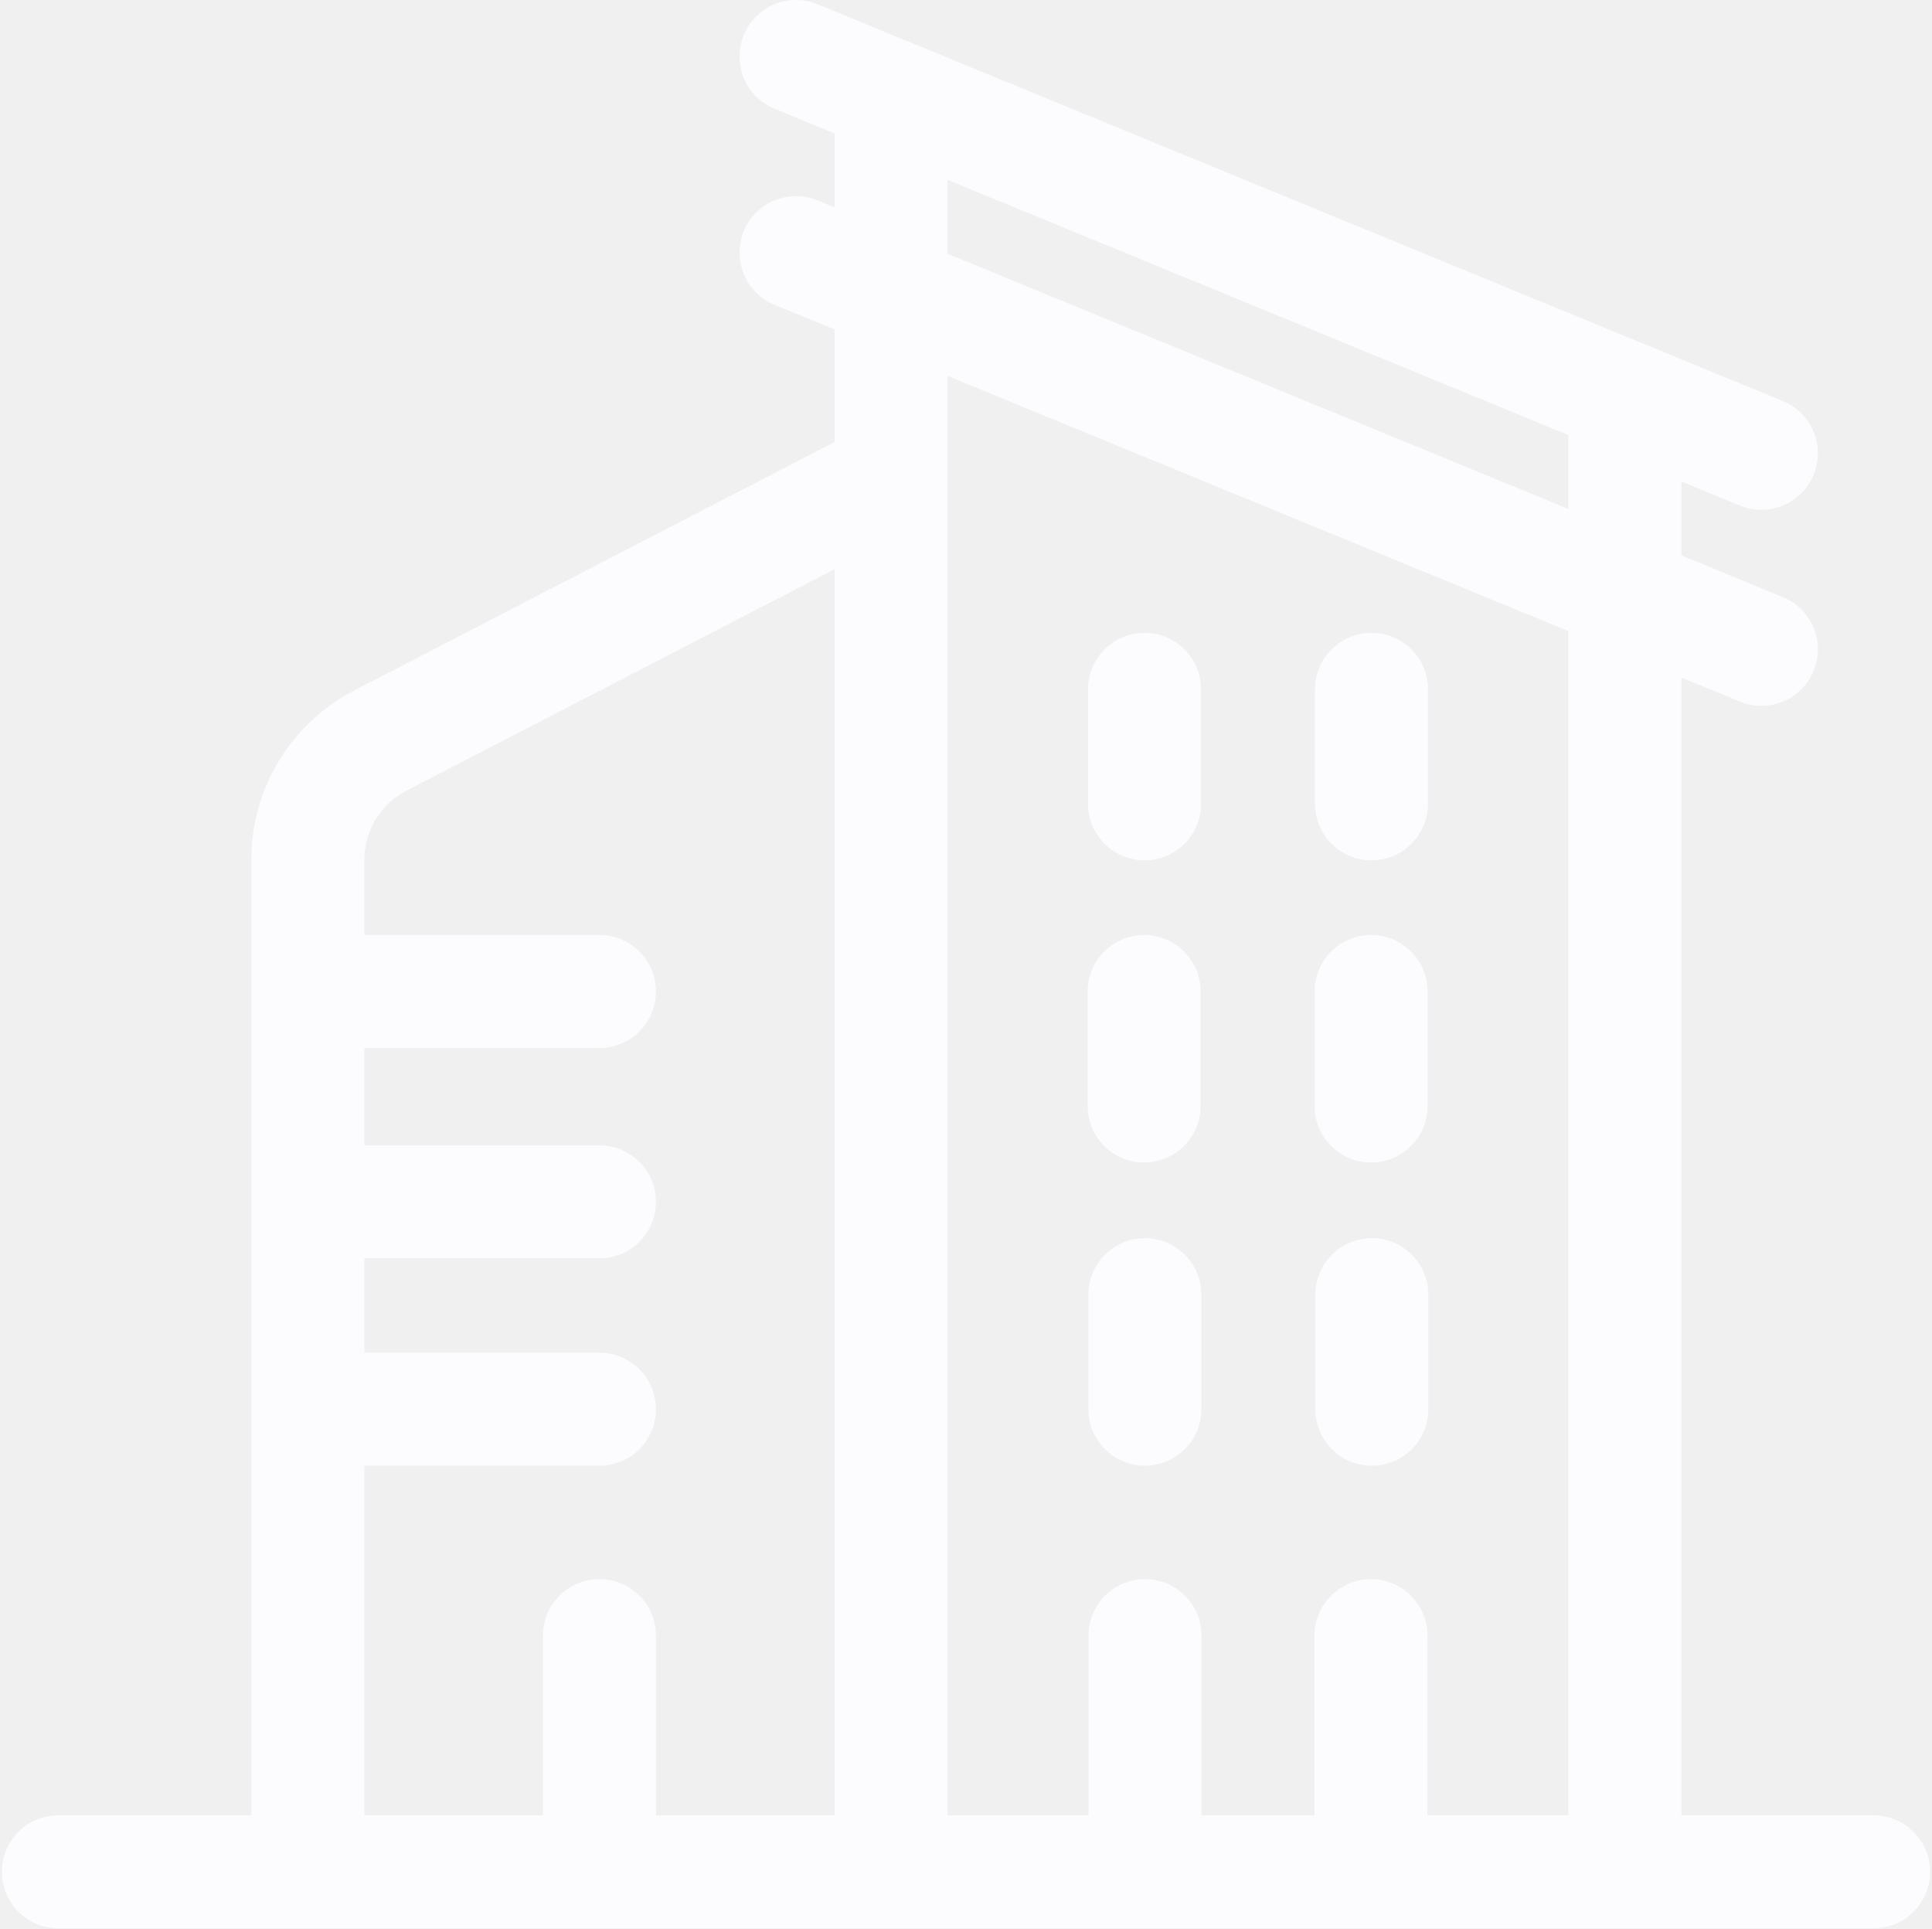
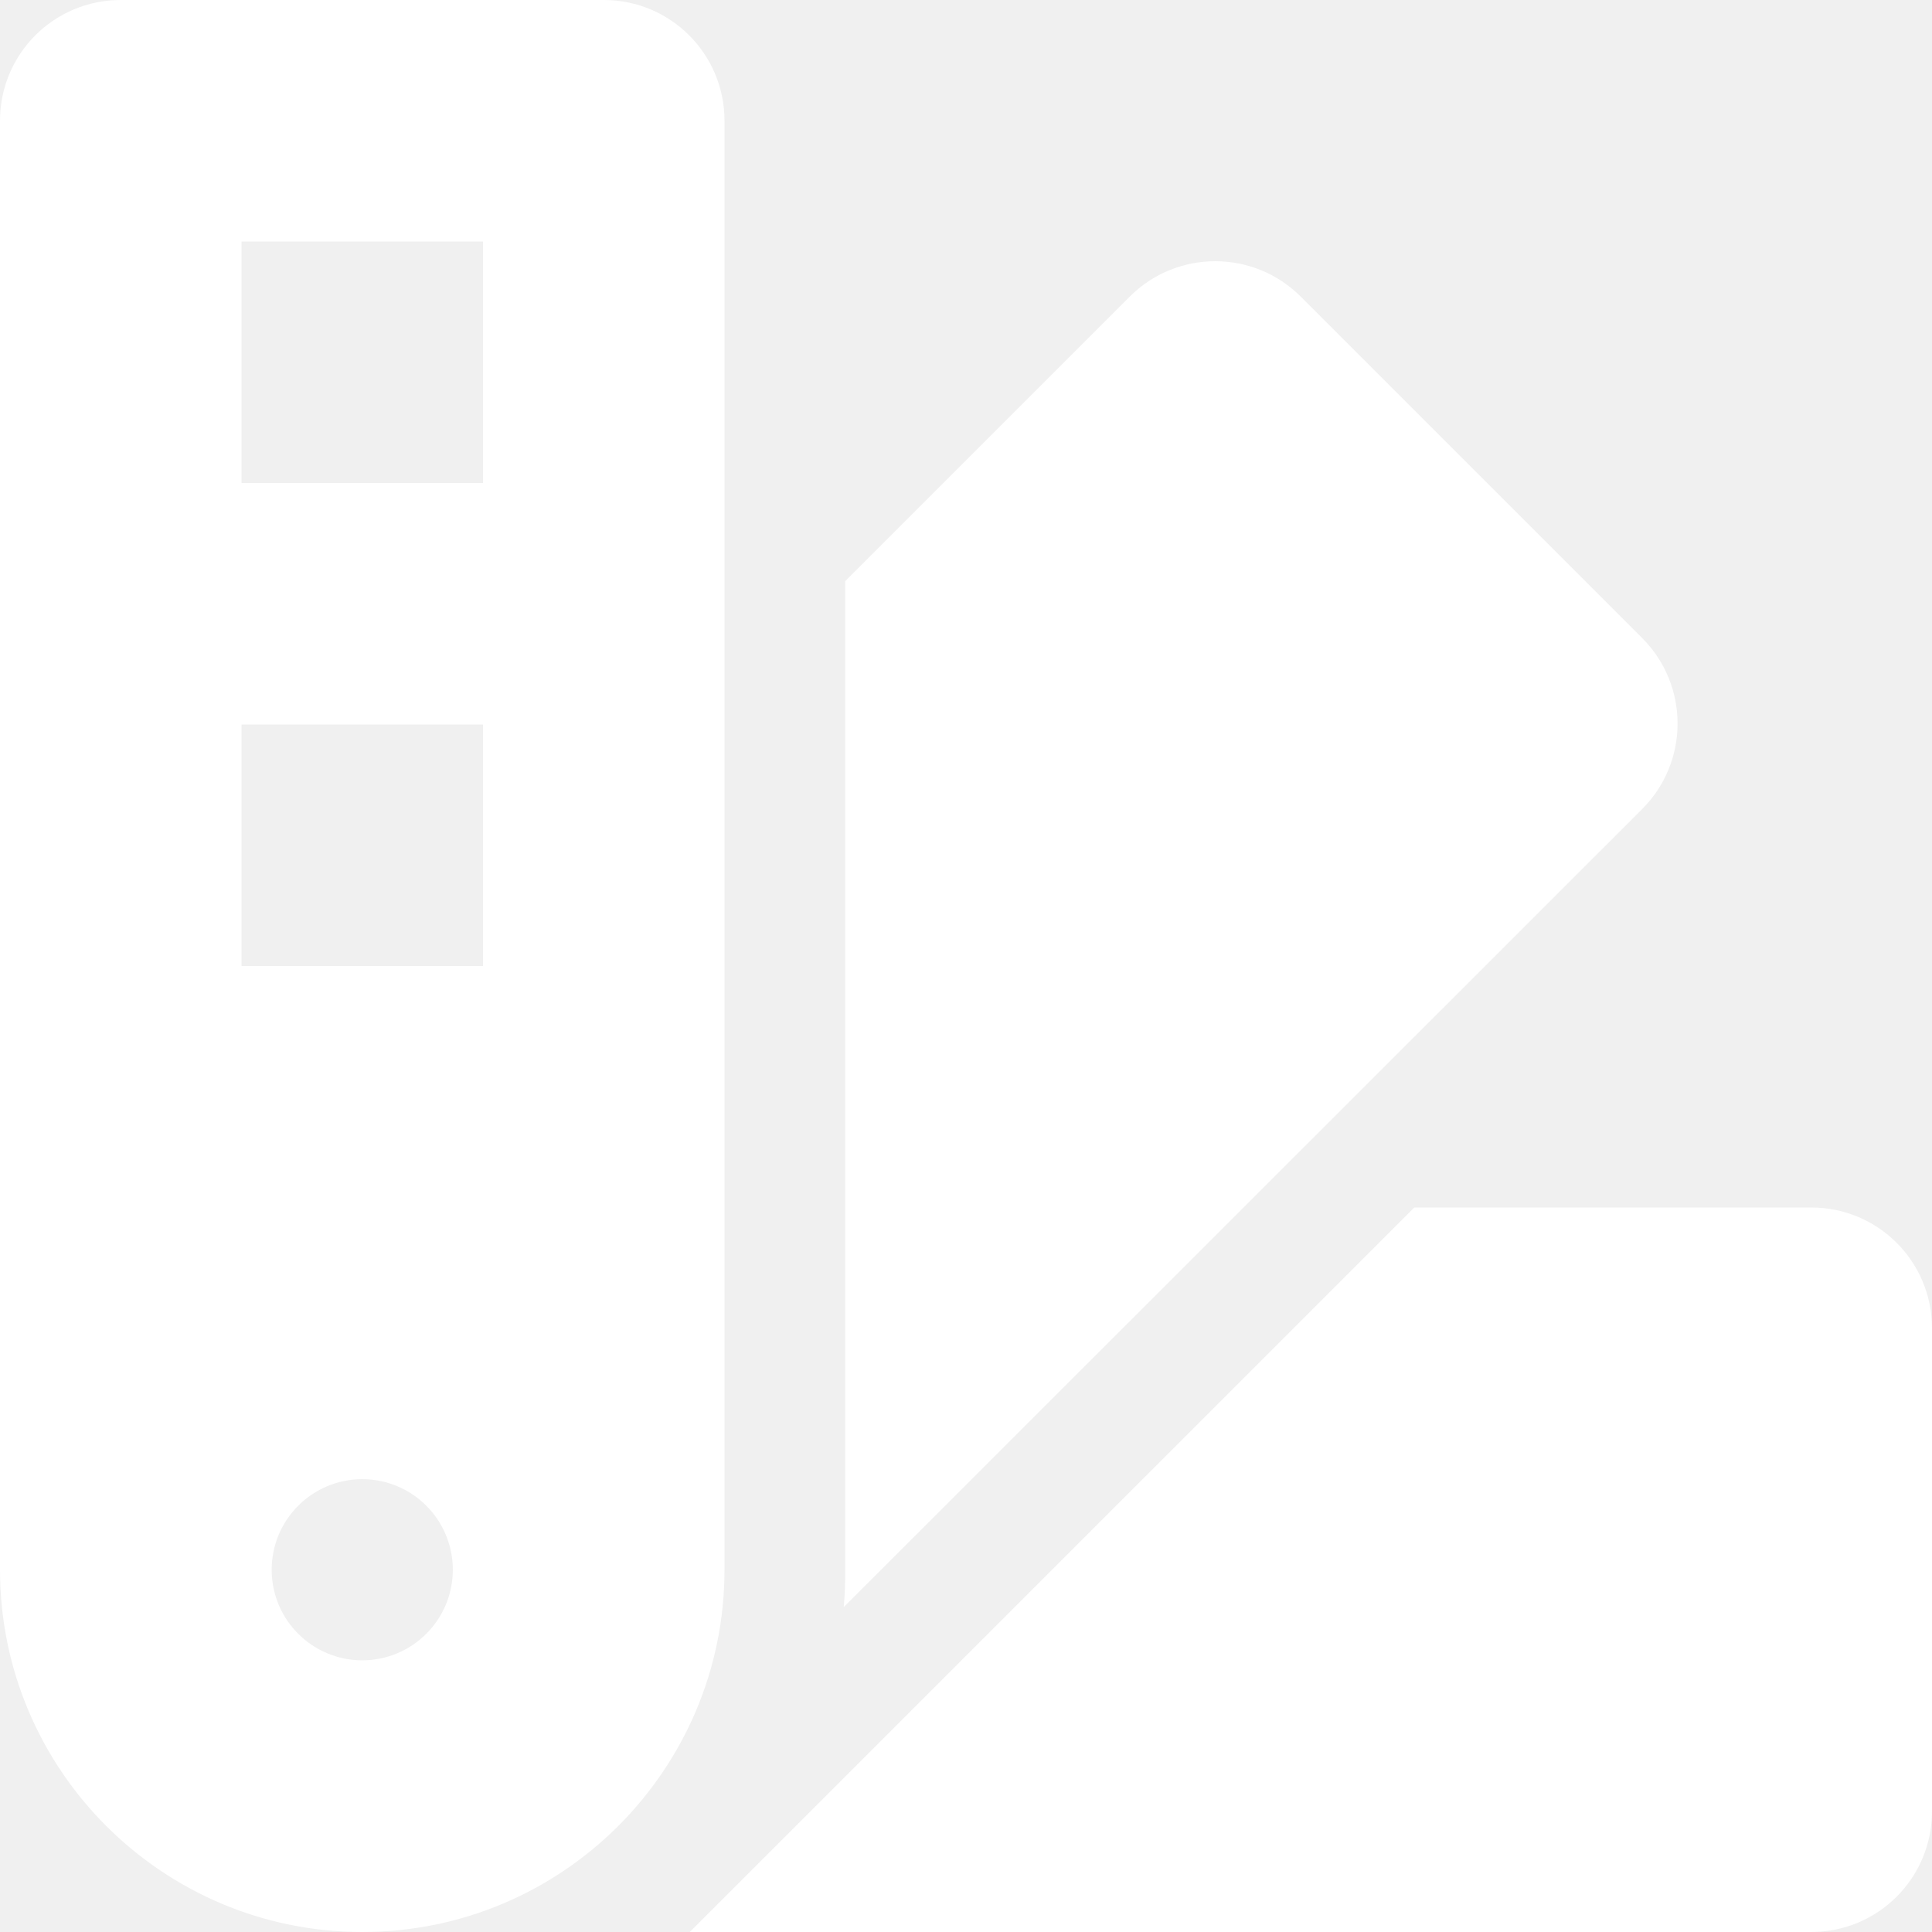
- <svg xmlns="http://www.w3.org/2000/svg" width="513px" height="512px" viewBox="0 0 513 512" version="1.1">
-   <g id="Page-1" stroke="none" stroke-width="1" fill="none" fill-rule="evenodd">
-     <g id="icon-1" fill="#FCFCFE" fill-rule="nonzero">
-       <path d="M497.496,482 L446.465,482 L446.465,179.906 L461.996,186.289 C463.863,187.059 465.793,187.422 467.691,187.422 C473.594,187.422 479.191,183.914 481.574,178.117 C484.723,170.457 481.062,161.691 473.402,158.543 L446.465,147.473 L446.465,127.848 L461.996,134.23 C463.859,134.996 465.793,135.359 467.691,135.359 C473.594,135.359 479.188,131.855 481.57,126.059 C484.723,118.398 481.062,109.633 473.398,106.484 L217.082,1.129 C209.422,-2.02 200.656,1.641 197.504,9.301 C194.355,16.965 198.016,25.727 205.676,28.879 L221.605,35.426 L221.605,55.047 L217.082,53.188 C209.422,50.043 200.656,53.699 197.508,61.359 C194.355,69.023 198.016,77.789 205.68,80.938 L221.605,87.484 L221.605,117.359 L94.148,183.277 C77.242,192.02 66.742,209.281 66.742,228.324 L66.742,482 L15.5,482 C7.215,482 0.5,488.715 0.5,497 C0.5,505.285 7.215,512 15.5,512 L497.496,512 C505.781,512 512.496,505.285 512.496,497 C512.496,488.715 505.781,482 497.496,482 L497.496,482 Z M251.605,47.754 L416.465,115.516 L416.465,135.141 L251.605,67.379 L251.605,47.754 Z M174.172,482 L174.172,434.285 C174.172,426.004 167.457,419.285 159.172,419.285 C150.891,419.285 144.172,426.004 144.172,434.285 L144.172,482 L96.742,482 L96.742,389.172 L159.172,389.172 C167.457,389.172 174.172,382.453 174.172,374.172 C174.172,365.887 167.457,359.172 159.172,359.172 L96.742,359.172 L96.742,334.105 L159.172,334.105 C167.457,334.105 174.172,327.391 174.172,319.105 C174.172,310.824 167.457,304.105 159.172,304.105 L96.742,304.105 L96.742,278.258 L159.172,278.258 C167.457,278.258 174.172,271.543 174.172,263.258 C174.172,254.973 167.457,248.258 159.172,248.258 L96.742,248.258 L96.742,228.324 C96.742,220.543 101.027,213.492 107.93,209.922 L221.605,151.133 L221.605,482 L174.172,482 Z M379.035,482 L379.035,434.285 C379.035,426.004 372.32,419.285 364.035,419.285 C355.75,419.285 349.035,426.004 349.035,434.285 L349.035,482 L319.035,482 L319.035,434.285 C319.035,426.004 312.32,419.285 304.035,419.285 C295.75,419.285 289.035,426.004 289.035,434.285 L289.035,482 L251.605,482 L251.605,99.812 L416.465,167.574 L416.465,482 L379.035,482 Z" id="Shape" />
-       <path d="M303.801,308.664 C312.086,308.664 318.801,301.949 318.801,293.664 L318.801,263.258 C318.801,254.973 312.086,248.258 303.801,248.258 C295.52,248.258 288.801,254.973 288.801,263.258 L288.801,293.664 C288.801,301.949 295.516,308.664 303.801,308.664 Z" id="Path" />
-       <path d="M364.066,308.664 C372.352,308.664 379.066,301.949 379.066,293.664 L379.066,263.258 C379.066,254.973 372.352,248.258 364.066,248.258 C355.781,248.258 349.066,254.973 349.066,263.258 L349.066,293.664 C349.066,301.949 355.781,308.664 364.066,308.664 Z" id="Path" />
-       <path d="M304.004,328.758 C295.719,328.758 289.004,335.473 289.004,343.758 L289.004,374.164 C289.004,382.449 295.719,389.164 304.004,389.164 C312.289,389.164 319.004,382.449 319.004,374.164 L319.004,343.758 C319.004,335.473 312.289,328.758 304.004,328.758 Z" id="Path" />
-       <path d="M364.266,328.758 C355.984,328.758 349.266,335.473 349.266,343.758 L349.266,374.164 C349.266,382.449 355.984,389.164 364.266,389.164 C372.551,389.164 379.266,382.449 379.266,374.164 L379.266,343.758 C379.266,335.473 372.551,328.758 364.266,328.758 Z" id="Path" />
-       <path d="M303.902,228.434 C312.188,228.434 318.902,221.715 318.902,213.434 L318.902,183.027 C318.902,174.742 312.188,168.027 303.902,168.027 C295.617,168.027 288.902,174.742 288.902,183.027 L288.902,213.434 C288.902,221.715 295.617,228.434 303.902,228.434 Z" id="Path" />
-       <path d="M364.168,228.434 C372.449,228.434 379.168,221.715 379.168,213.434 L379.168,183.027 C379.168,174.742 372.449,168.027 364.168,168.027 C355.883,168.027 349.168,174.742 349.168,183.027 L349.168,213.434 C349.168,221.715 355.883,228.434 364.168,228.434 Z" id="Path" />
-     </g>
-   </g>
+ <svg xmlns="http://www.w3.org/2000/svg" viewBox="0 0 512 512">
+   <path fill="#ffffff" d="M0 32C0 14.3 14.3 0 32 0H160c17.7 0 32 14.3 32 32V416c0 53-43 96-96 96s-96-43-96-96V32zM223.6 425.9c.3-3.3 .4-6.6 .4-9.9V154l75.4-75.4c12.5-12.5 32.8-12.5 45.3 0l90.5 90.5c12.5 12.5 12.5 32.8 0 45.3L223.6 425.9zM182.8 512l192-192H480c17.7 0 32 14.3 32 32V480c0 17.7-14.3 32-32 32H182.8zM128 64H64v64h64V64zM64 192v64h64V192H64zM96 440a24 24 0 1 0 0-48 24 24 0 1 0 0 48z" />
</svg>
